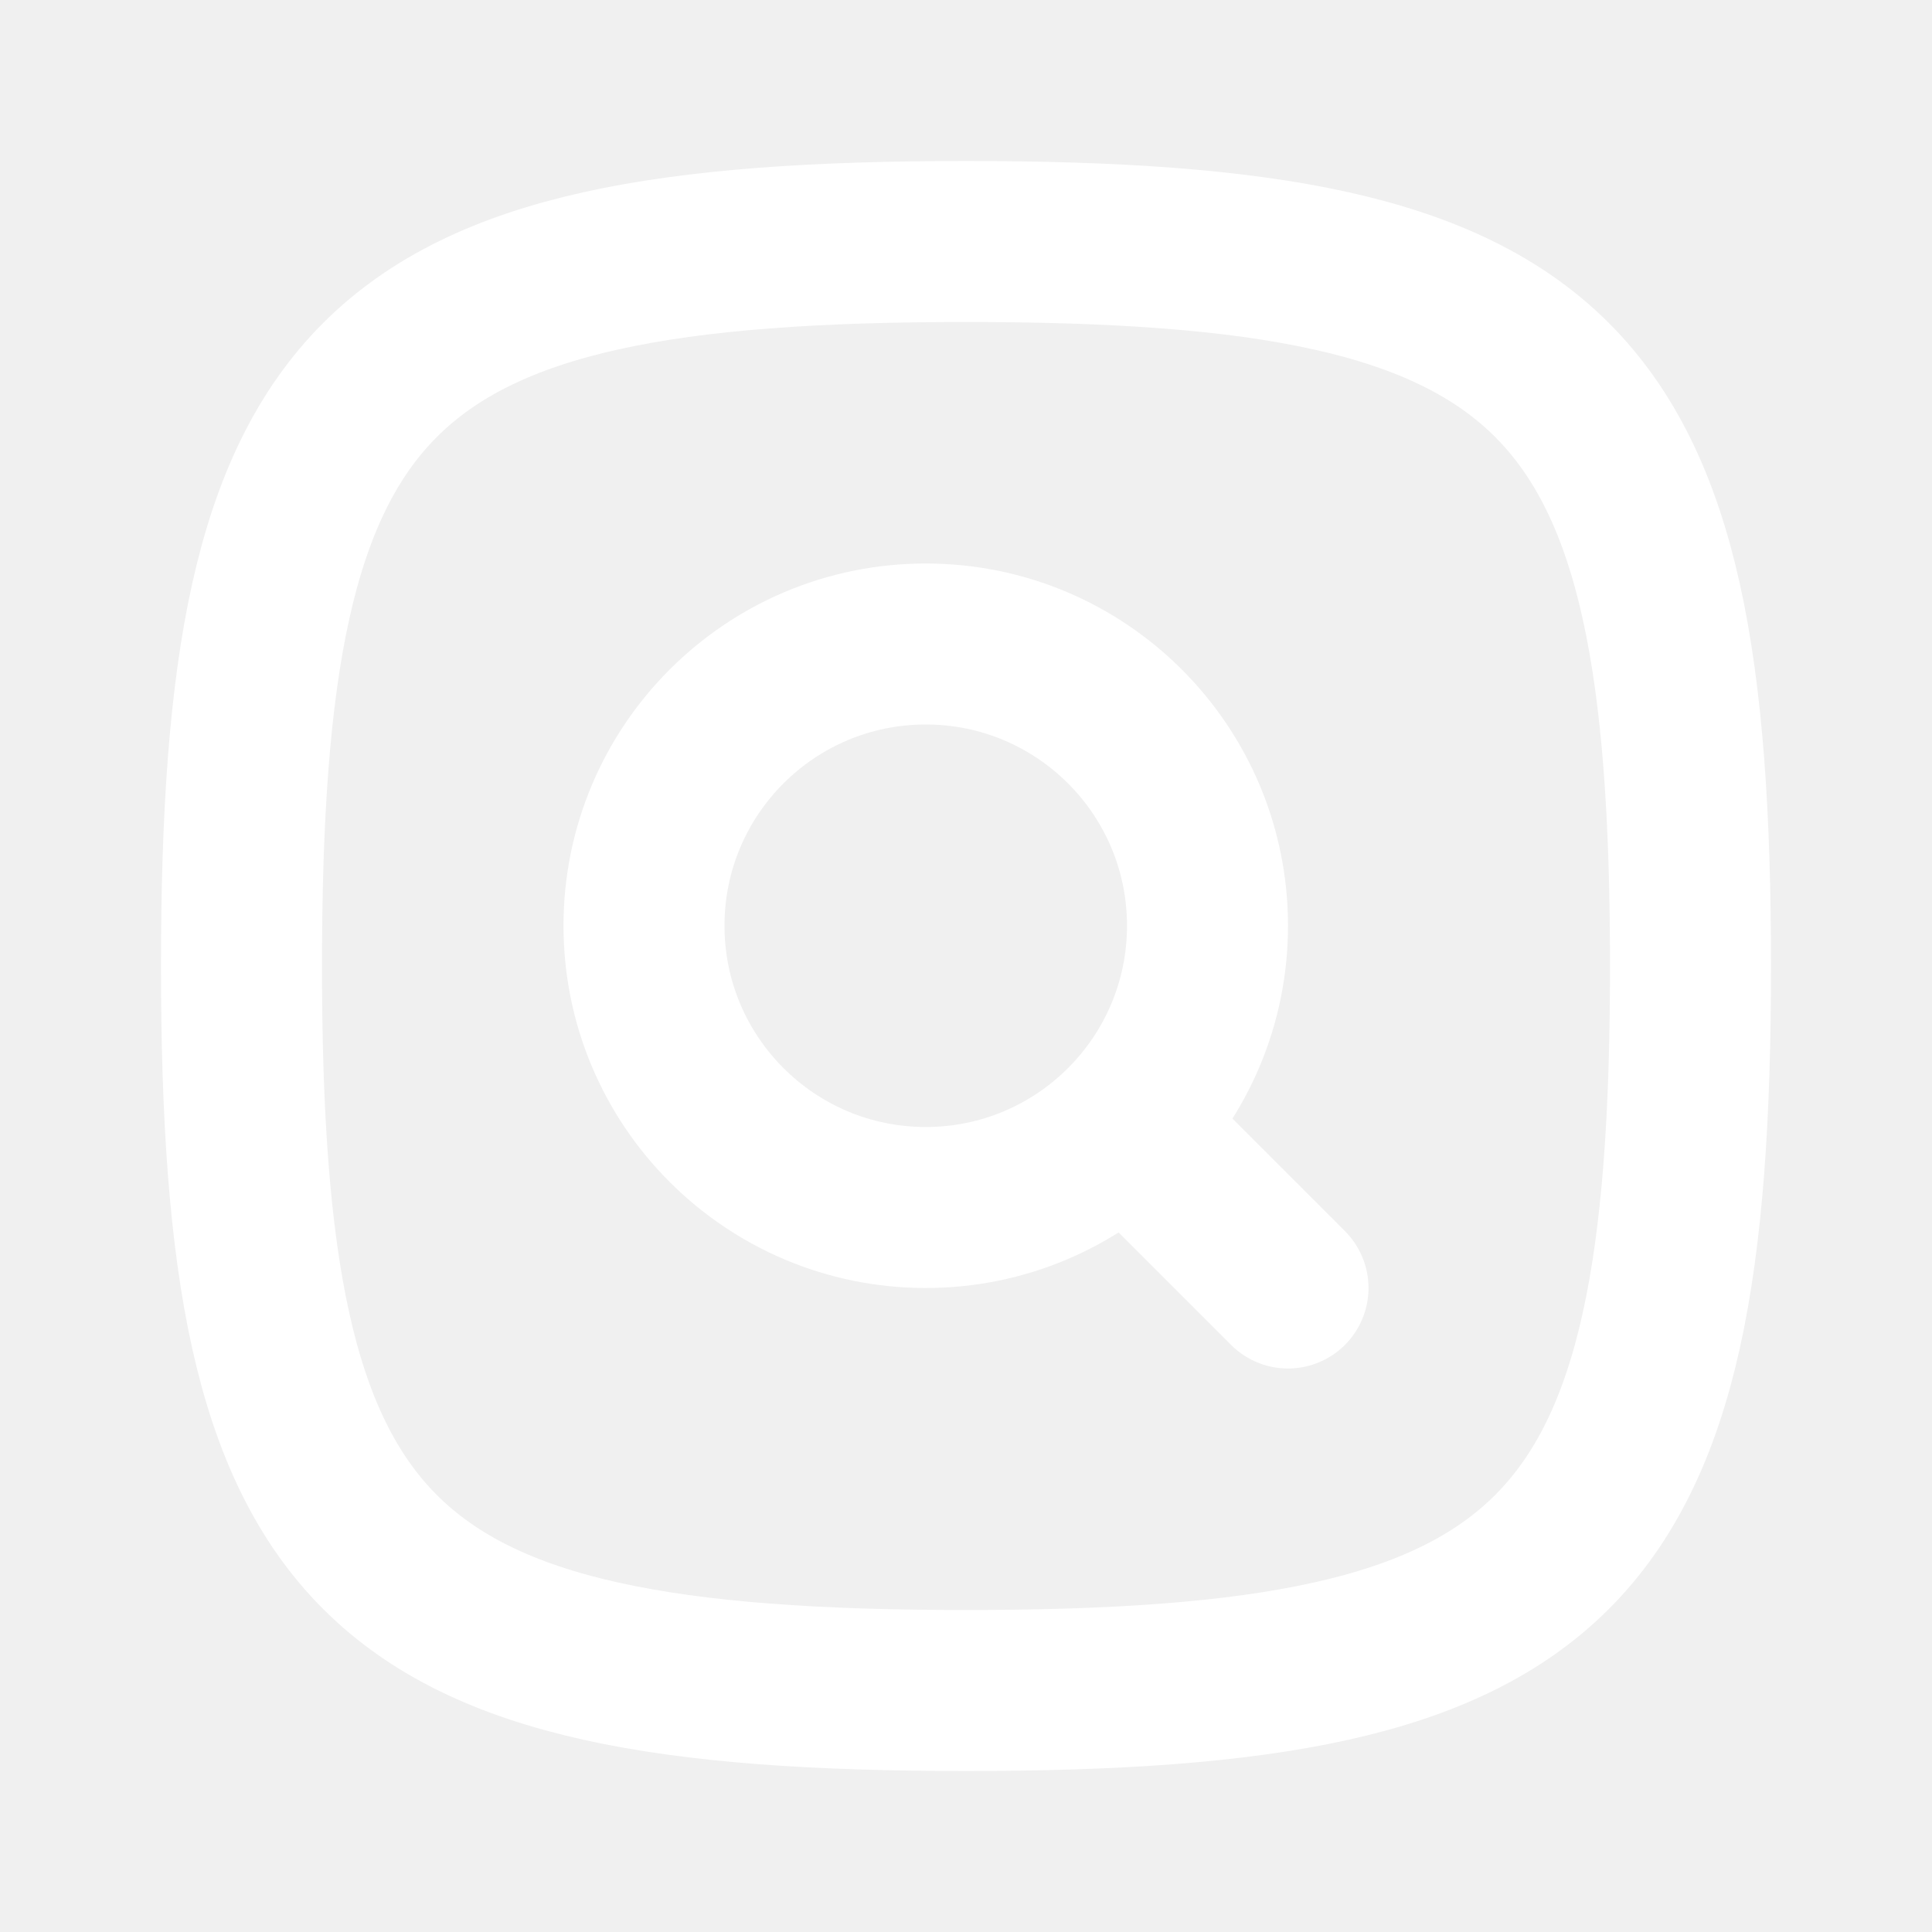
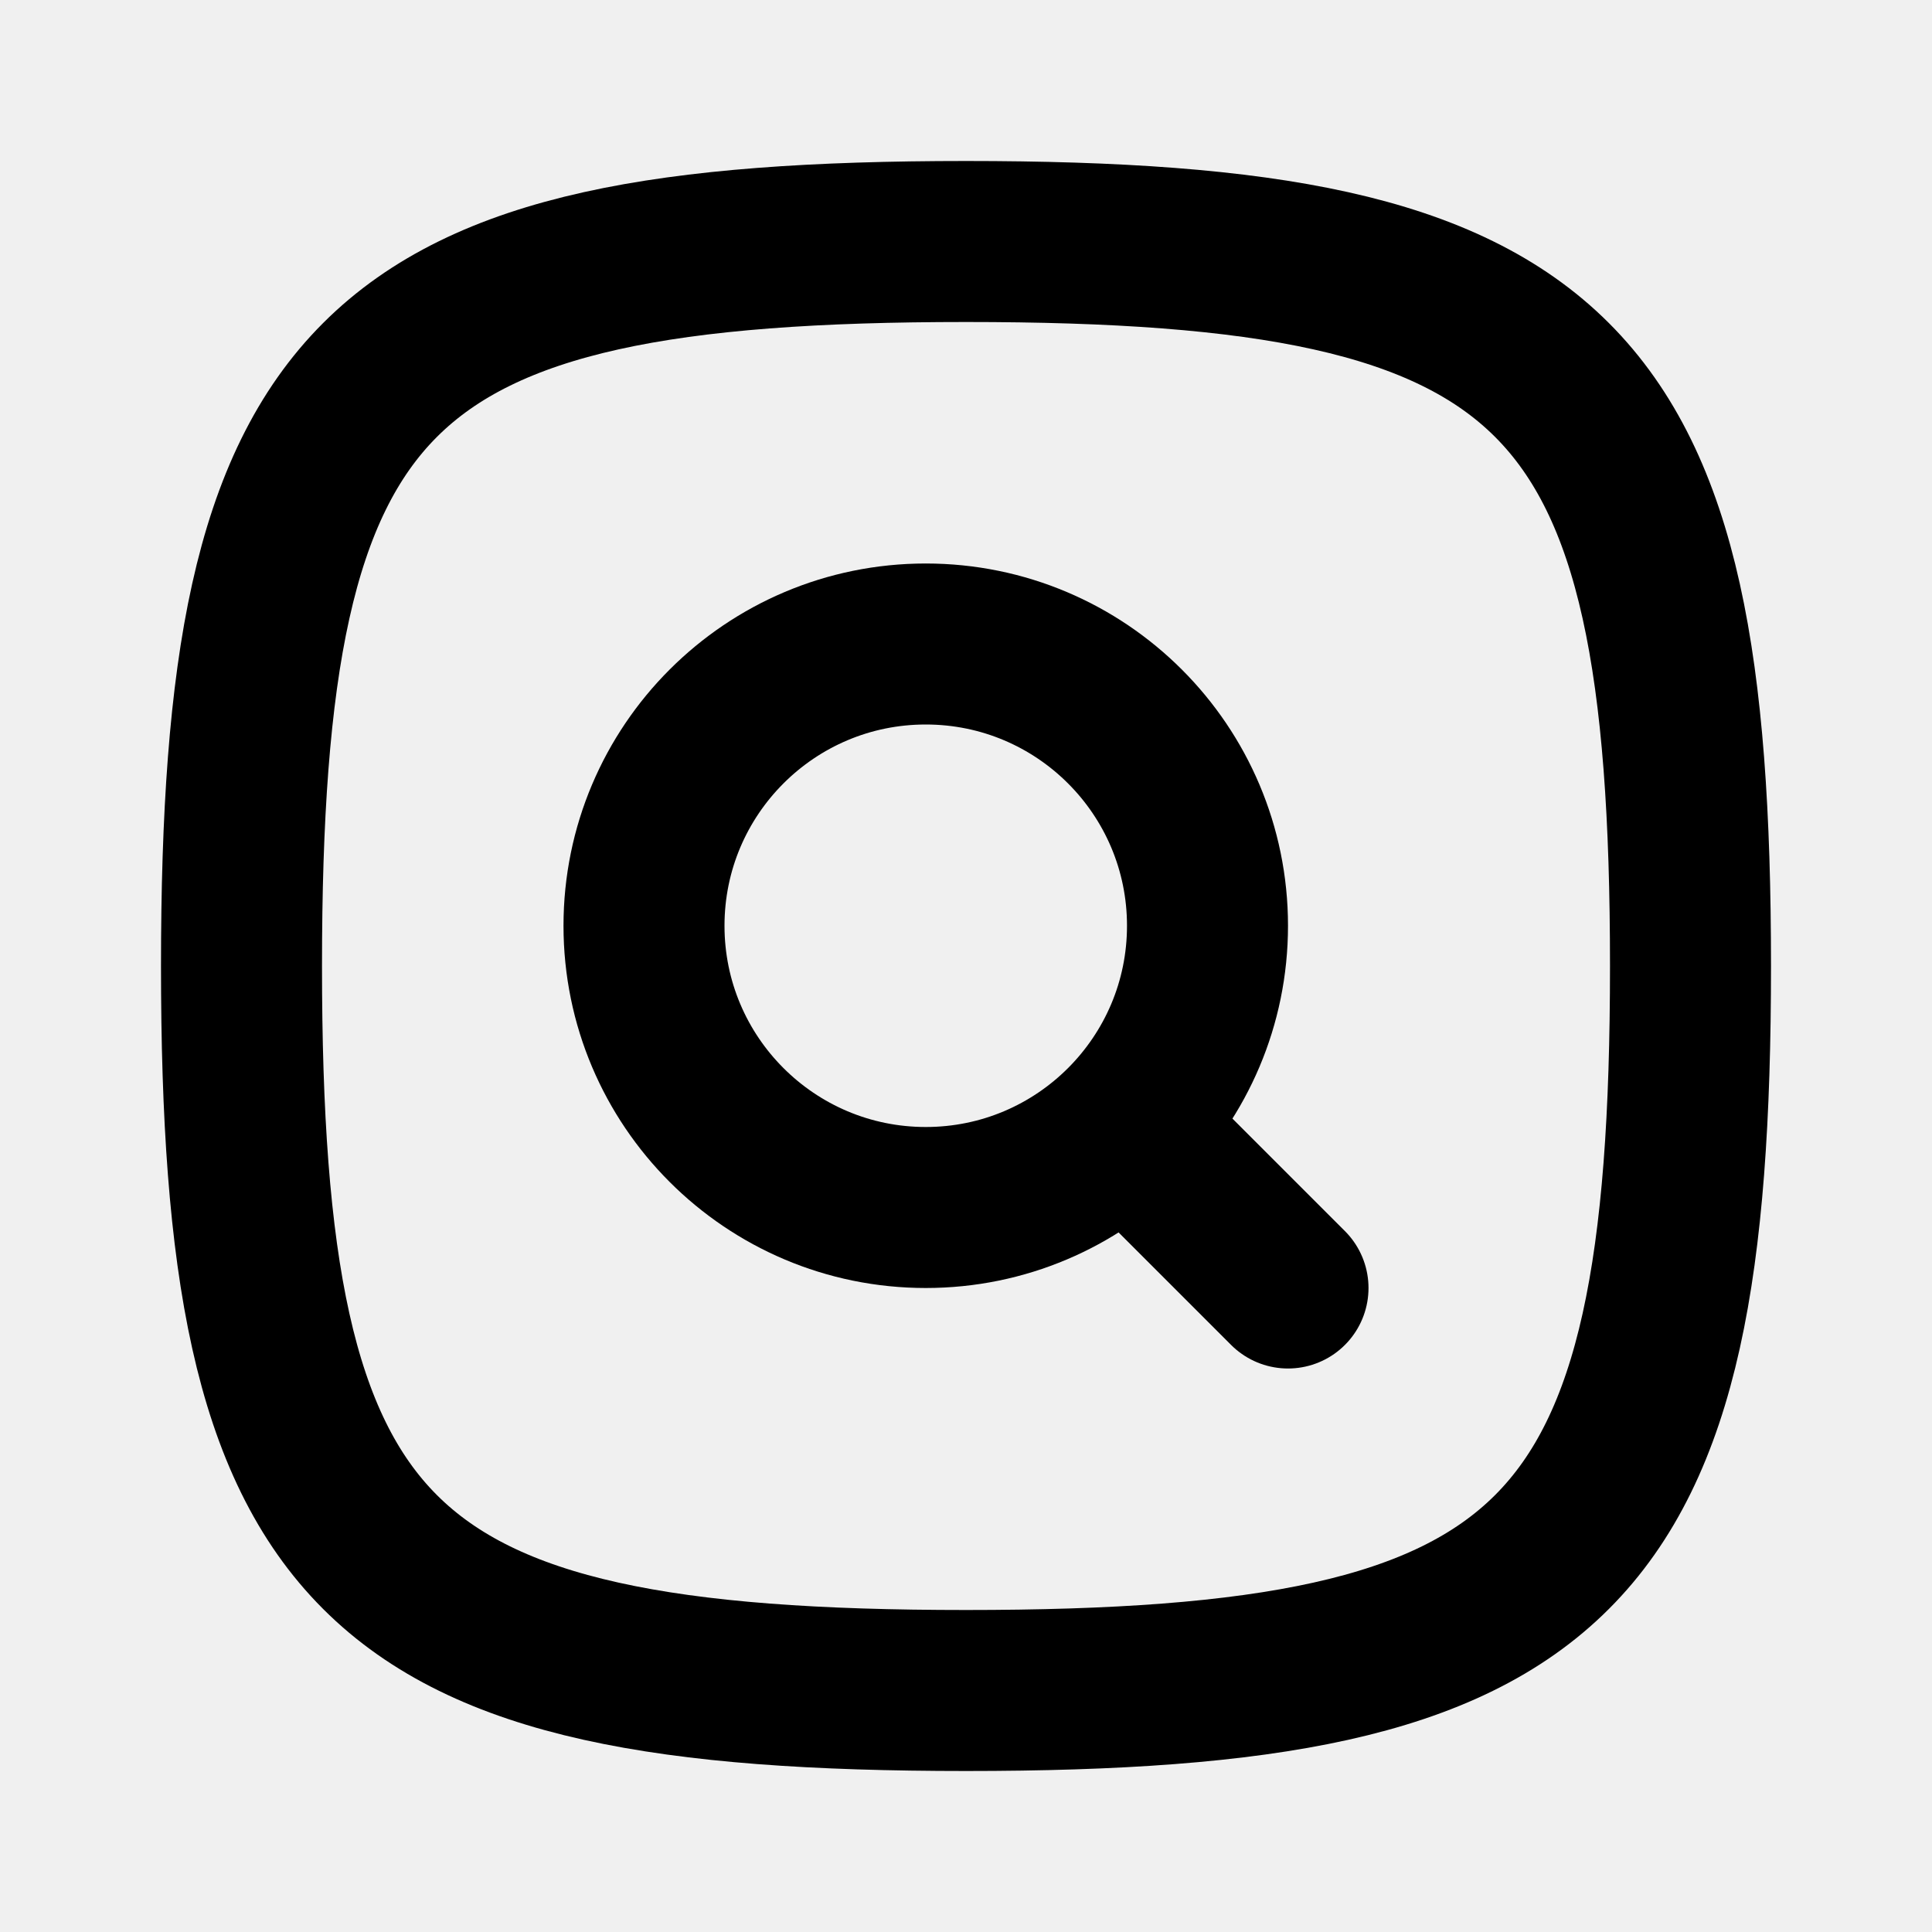
<svg xmlns="http://www.w3.org/2000/svg" width="800px" height="800px" viewBox="0 0 24 24" fill="none">
-   <path d="M3 12C3 4.588 4.588 3 12 3C19.412 3 21 4.588 21 12C21 19.412 19.412 21 12 21C4.588 21 3 19.412 3 12Z" stroke="#FFFFFF" stroke-width="2" />
-   <path d="M14 14L16 16" stroke="#FFFFFF" stroke-width="2" stroke-linecap="round" stroke-linejoin="round" />
-   <path d="M15 11.5C15 13.433 13.433 15 11.5 15C9.567 15 8 13.433 8 11.5C8 9.567 9.567 8 11.5 8C13.433 8 15 9.567 15 11.5Z" stroke="#FFFFFF" stroke-width="2" />
+   <path d="M3 12C3 4.588 4.588 3 12 3C19.412 3 21 4.588 21 12C21 19.412 19.412 21 12 21C4.588 21 3 19.412 3 12Z" stroke="#000000" stroke-width="2" />
+   <path d="M14 14L16 16" stroke="#000000" stroke-width="2" stroke-linecap="round" stroke-linejoin="round" />
+   <path d="M15 11.5C15 13.433 13.433 15 11.5 15C9.567 15 8 13.433 8 11.5C8 9.567 9.567 8 11.5 8C13.433 8 15 9.567 15 11.5Z" stroke="#000000" stroke-width="2" />
</svg>
